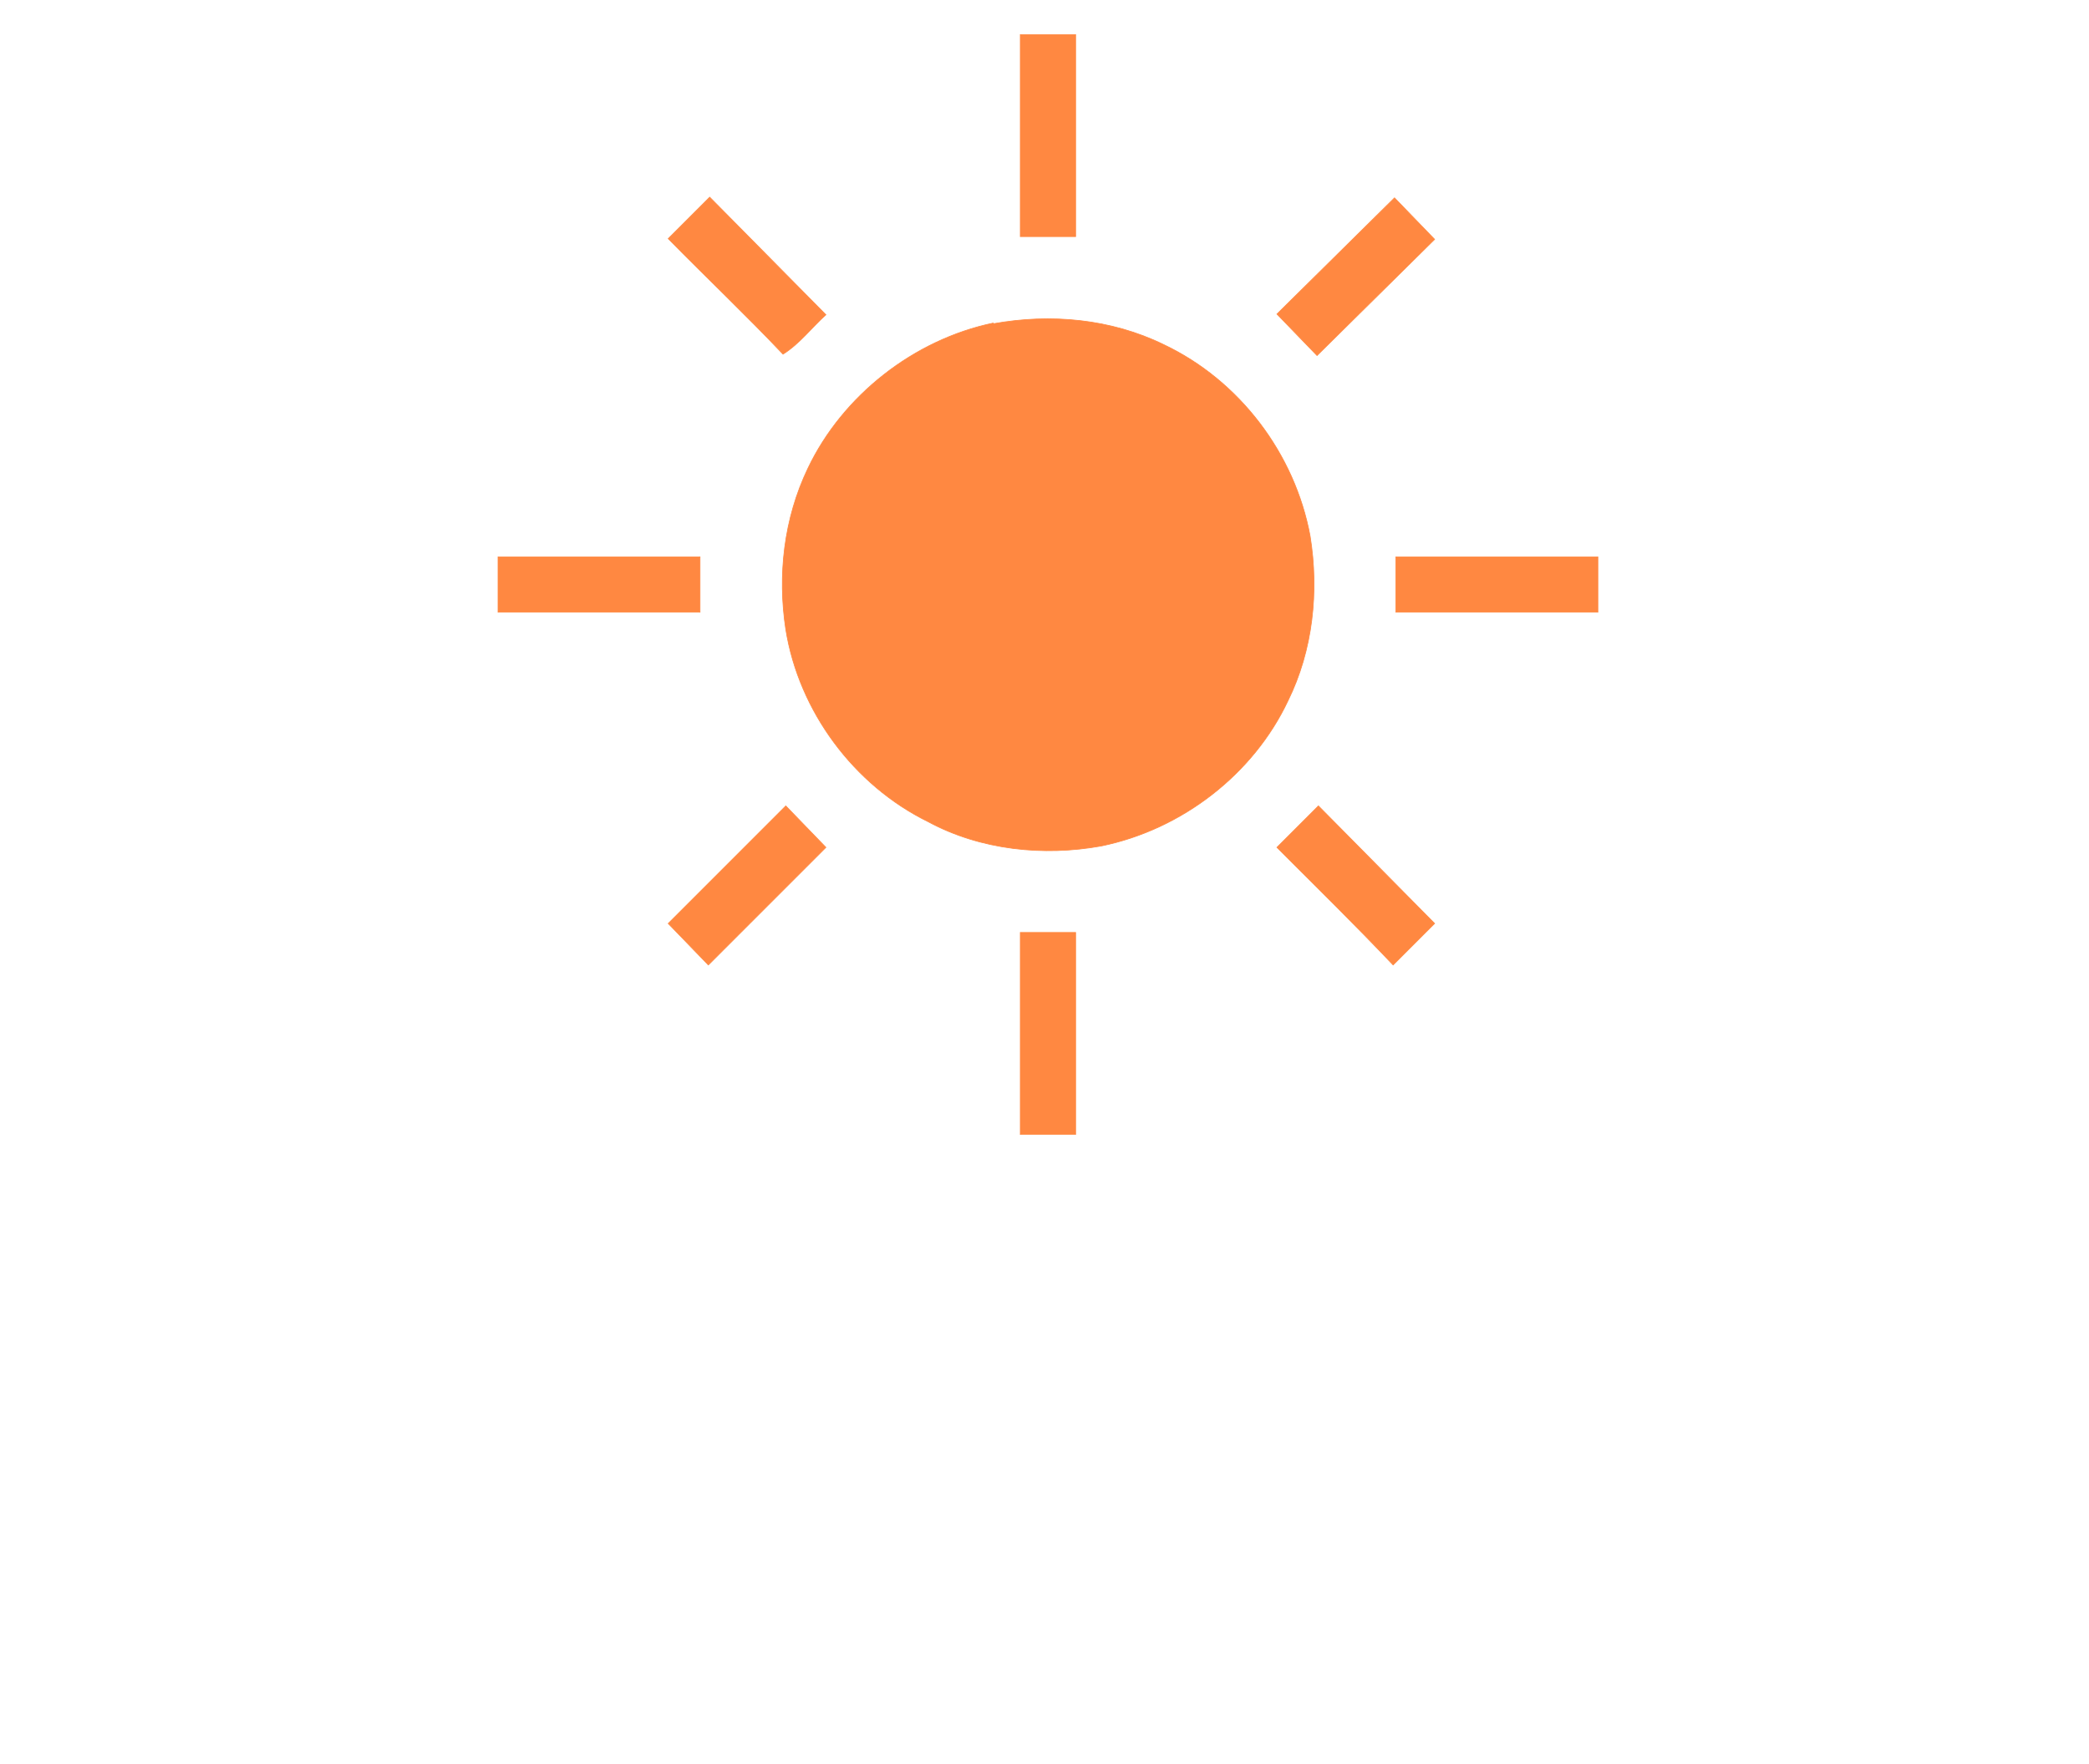
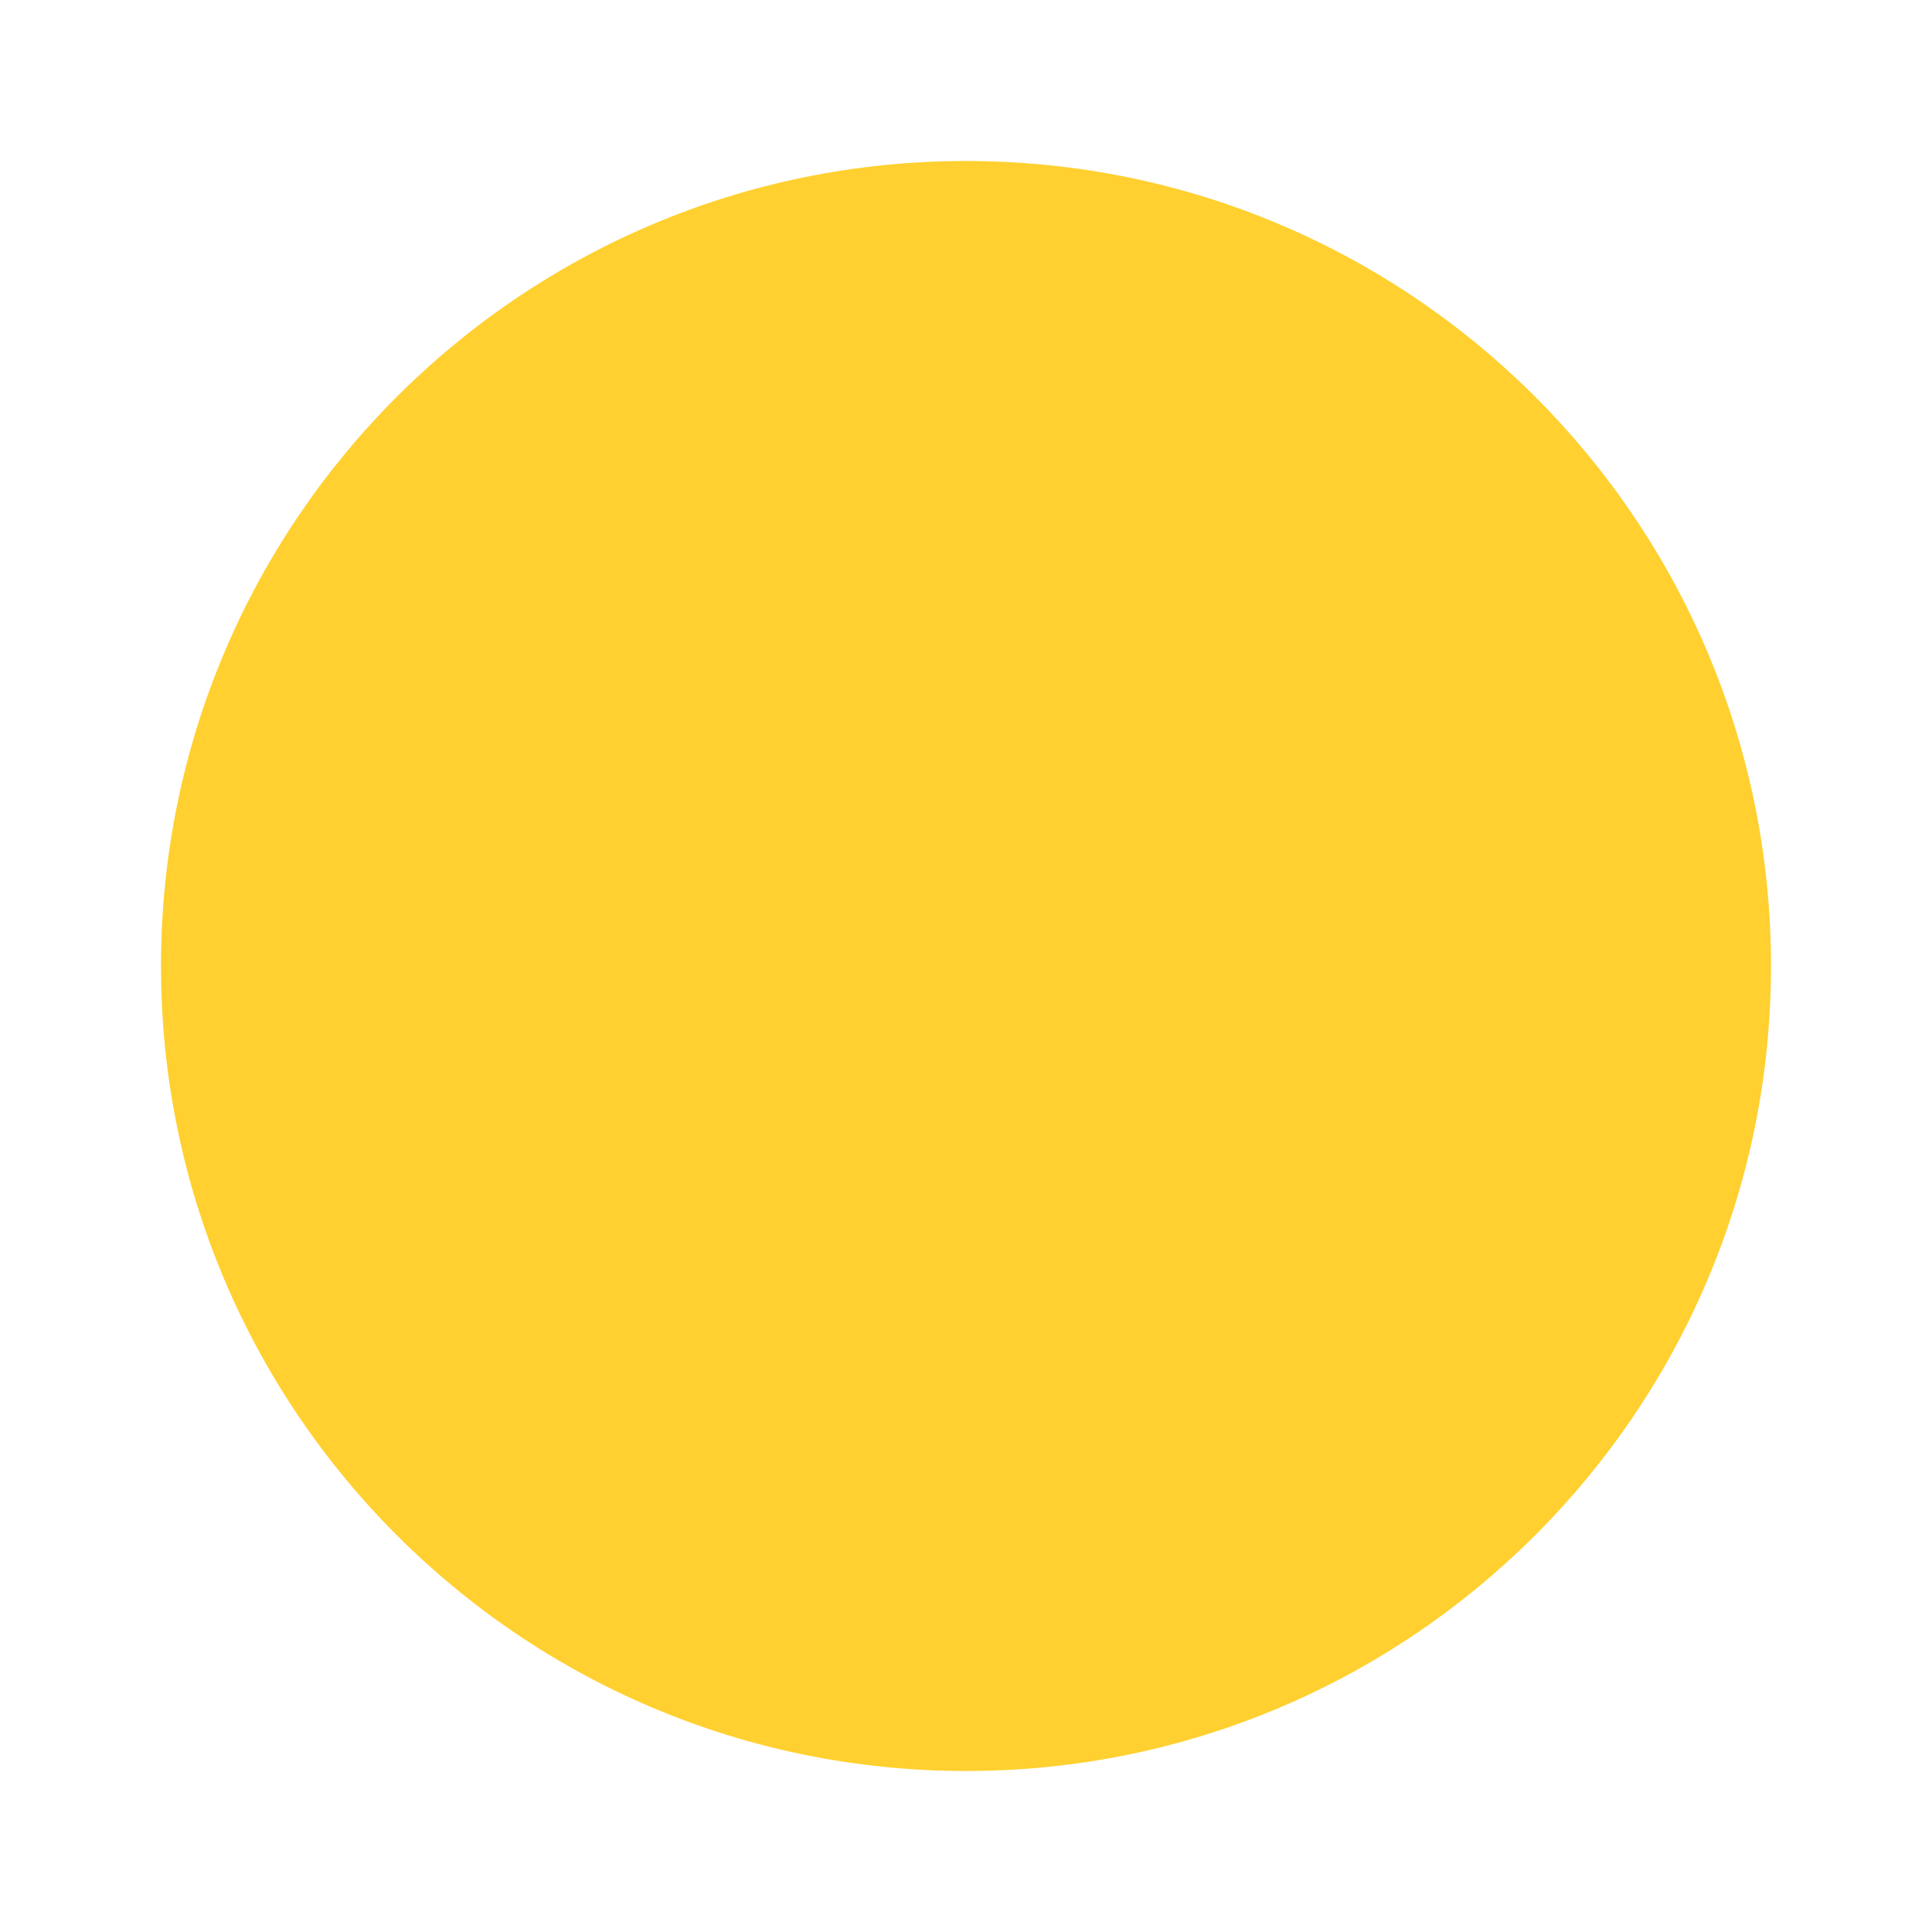
- <svg xmlns="http://www.w3.org/2000/svg" width="302pt" height="340" viewBox="0 0 302 255">
-   <path fill="#ff8841" stroke="#ff8841" stroke-width=".1" d="M147.5 5h8v29.2h-8V5zM96.6 34.5l6-6 16.8 17c-2 1.8-3.8 4.2-6.2 5.7-5.4-5.7-11-11-16.6-16.7zM184.6 45.4l17-16.8 5.8 6-17 16.8-5.8-6zM143.6 46.8c8.3-1.5 17-.7 24.6 3 11 5.2 19 15.8 21.2 27.7 1.3 8 .4 16.5-3.2 23.8-5 10.6-15.3 18.6-27 21-8.3 1.5-17.4.6-25-3.5-10.8-5.3-18.7-16-20.6-27.8-1.2-7.8-.3-16 3.2-23.3 5-10.5 15.3-18.6 26.8-21zM72 80.5h29.2v8H72v-8zM201.8 80.5H231v8h-29.2v-8zM96.6 133.5l17-17 5.8 6-17 17-5.8-6zM184.6 122.5l6-6 16.8 17-6 6c-5.5-5.8-11.2-11.4-16.8-17zM147.5 134.8h8V164h-8v-29.2z" />
+ <svg xmlns="http://www.w3.org/2000/svg" version="1.1" id="clear_x5F_day" x="0px" y="0px" viewBox="0 0 24 24" enable-background="new 0 0 24 24" xml:space="preserve">
+   <g>
+     <rect fill="none" width="24" height="24" />
+     <circle fill-rule="evenodd" clip-rule="evenodd" fill="#FFD02F" cx="12" cy="12" r="10" />
+   </g>
</svg>
